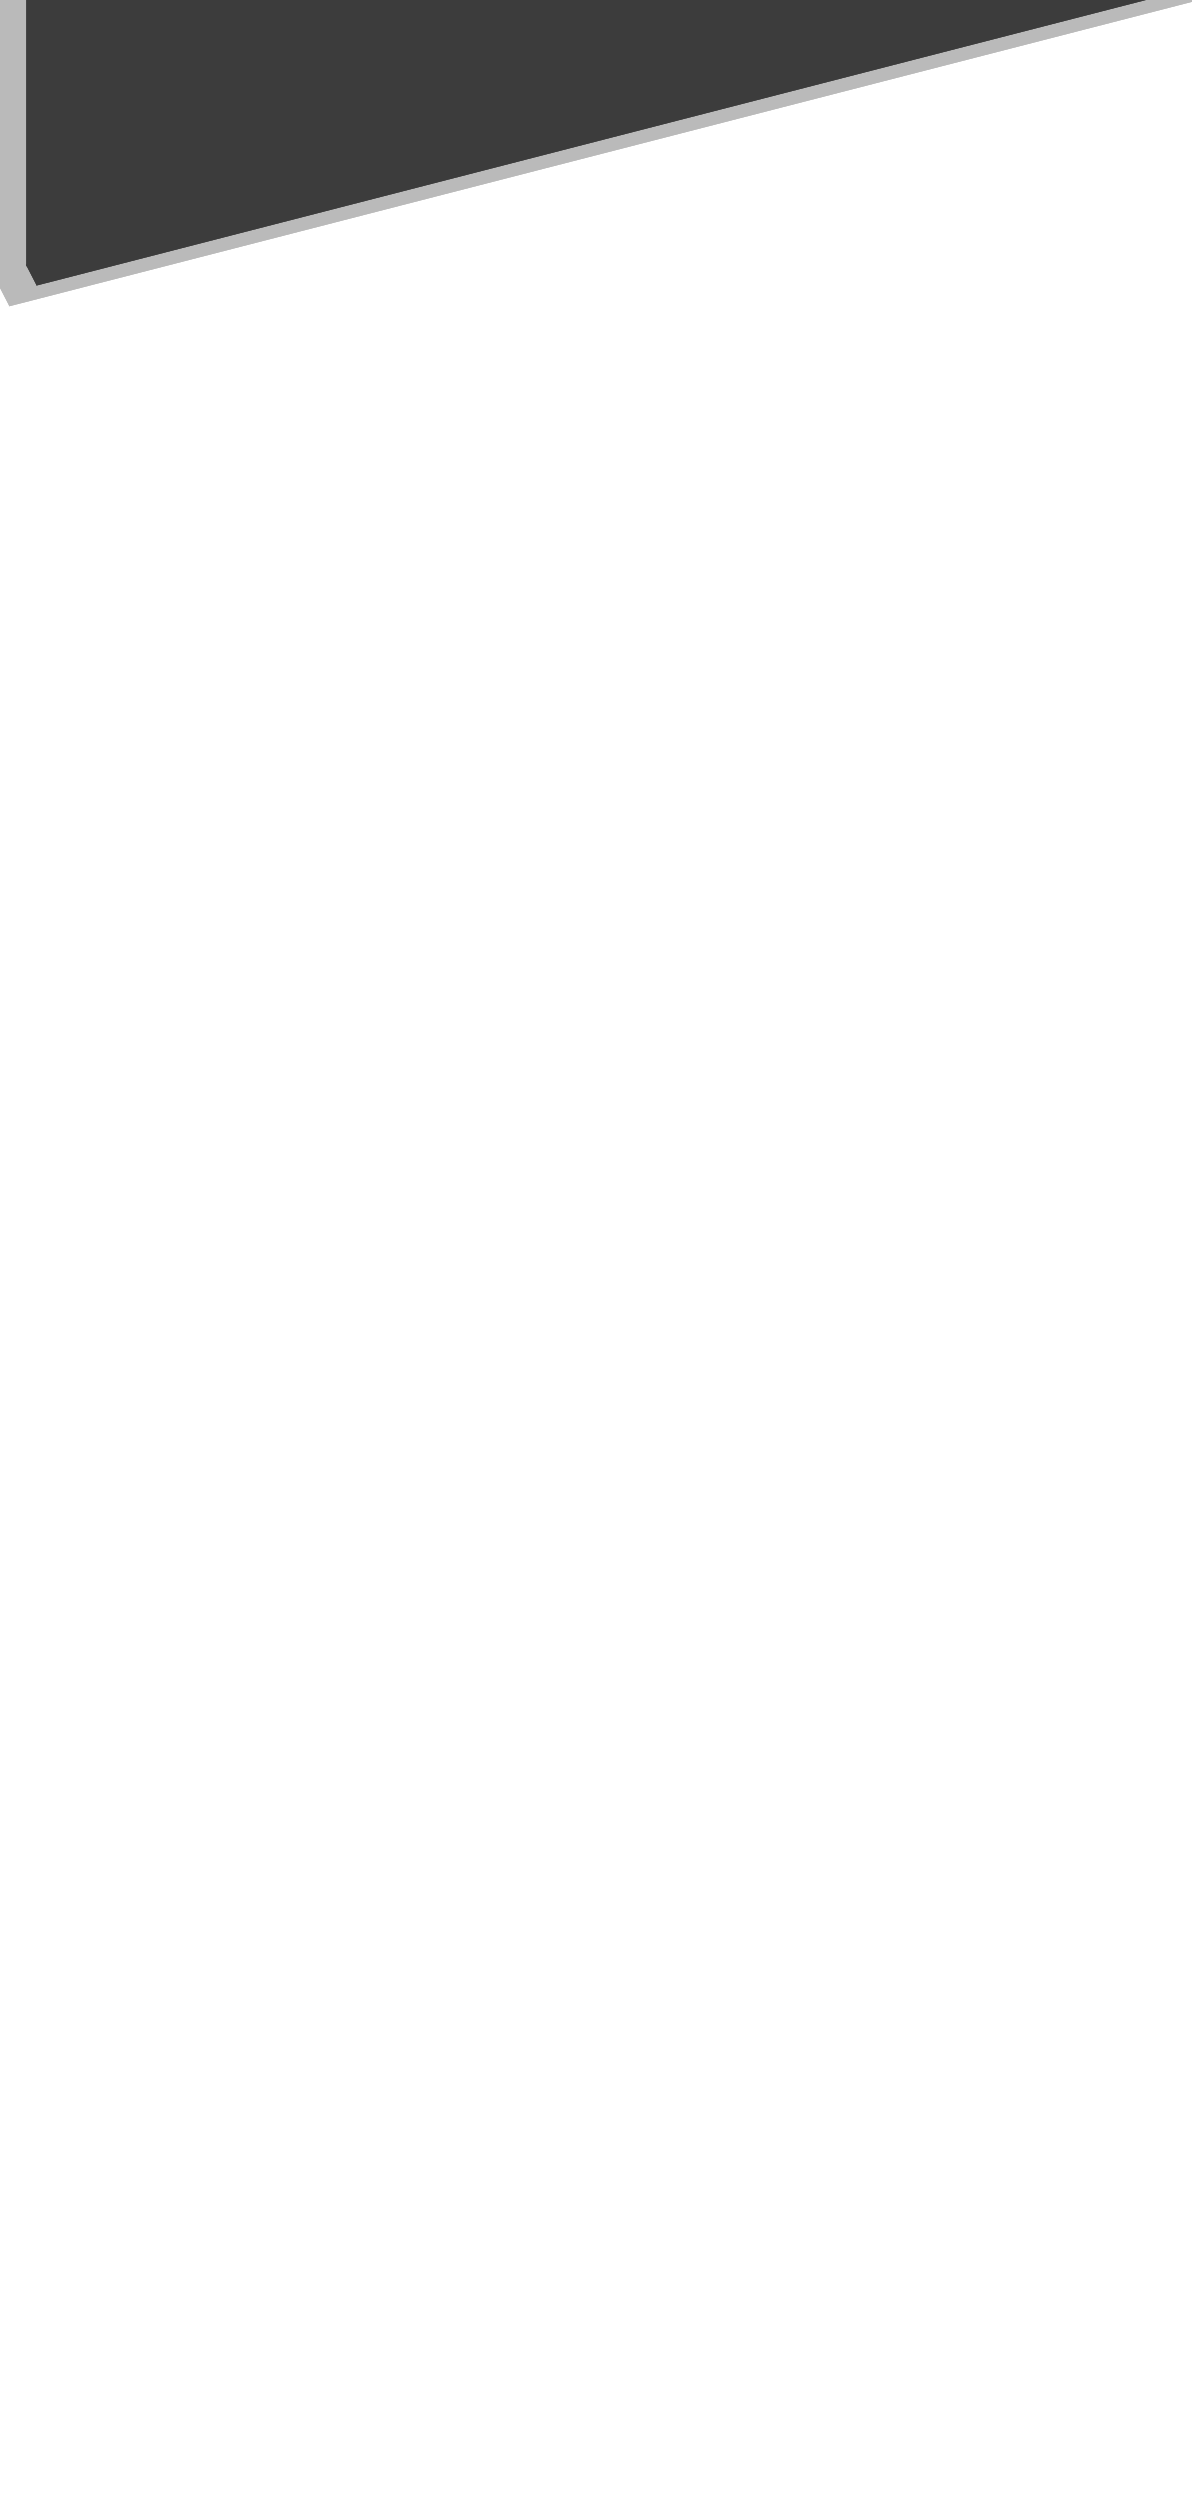
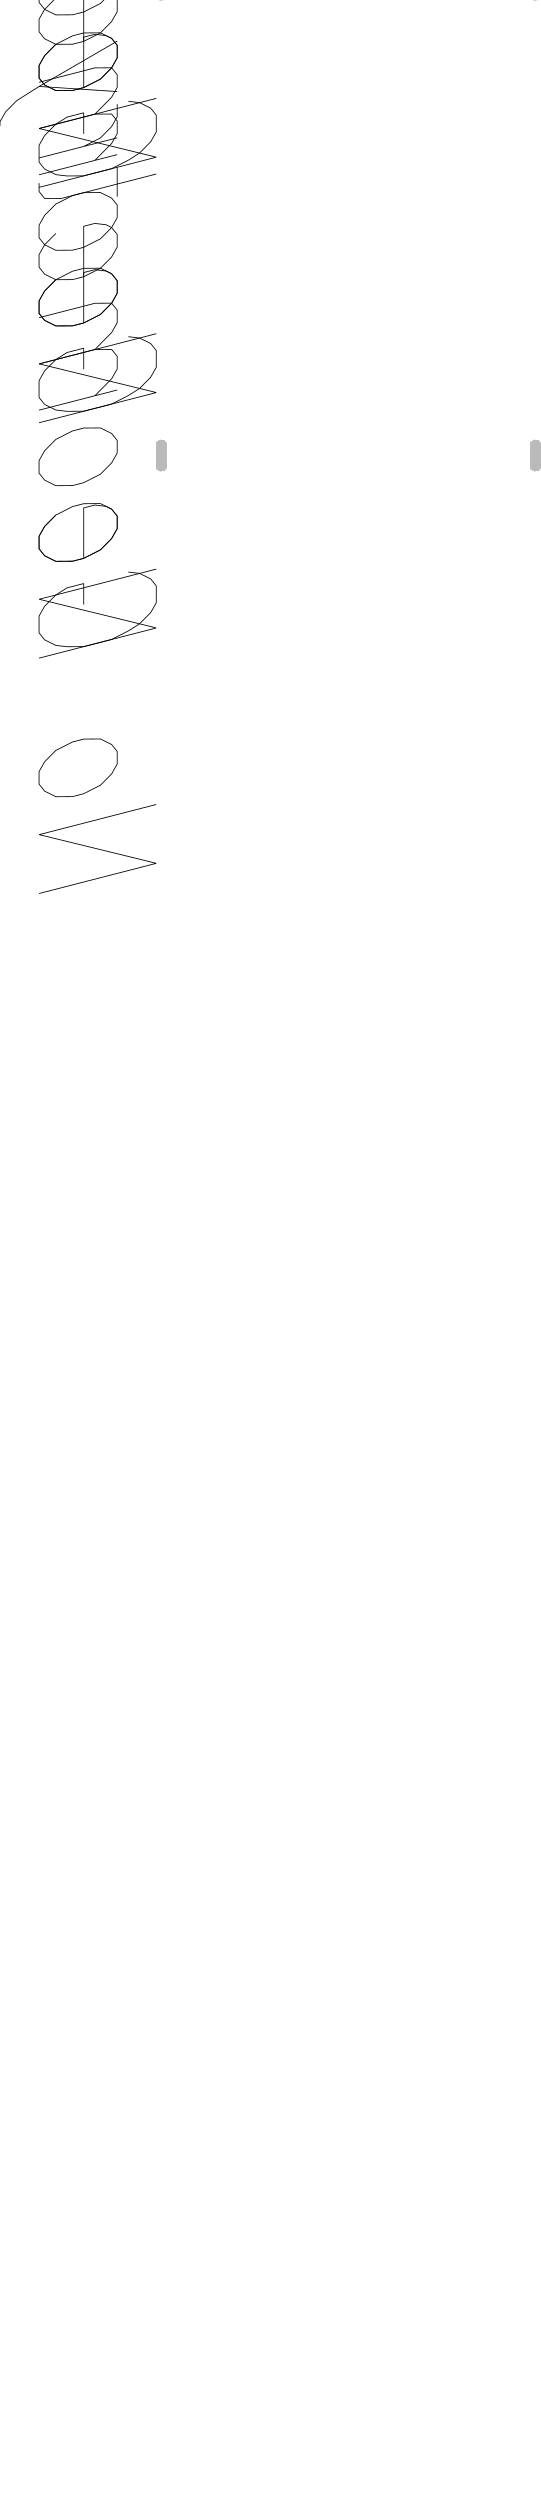
- <svg xmlns="http://www.w3.org/2000/svg" baseProfile="tiny" height="129.227mm" width="61.587mm" viewBox="-0.513 -7.886 61.587 129.227" version="1.1" stroke="black" stroke-width=".1" fill="none">
-   <path fill="#bababa" stroke="#bababa" d="M0.896 -20.362 L1.409 -19.366 L1.409 6.815 L0.896 5.819 z" />
-   <path fill="#bababa" stroke="#bababa" d="M59.151 -9.176 L59.664 -8.18 L59.664 -34.361 L59.151 -35.357 z" />
-   <path fill="#bababa" stroke="#bababa" d="M0.896 5.819 L1.409 6.815 L59.664 -8.18 L59.151 -9.176 z" />
-   <path fill="#bababa" stroke="#bababa" d="M59.151 -35.357 L59.664 -34.361 L1.409 -19.366 L0.896 -20.362 z" />
-   <path fill="#bababa" stroke="#bababa" d="M61.074 -35.432 L61.074 -7.835 L60.56 -8.831 L60.56 -36.428 z" />
-   <path fill="#bababa" stroke="#bababa" d="M0 -19.711 L61.074 -35.432 L60.56 -36.428 L-0.513 -20.707 z" />
-   <path fill="#bababa" stroke="#bababa" d="M-1.162010433609356e-15 7.886 L-2.065452237610005e-15 -19.711 L-0.513 -20.707 L-0.513 6.89 z" />
-   <path fill="#bababa" stroke="#bababa" d="M61.074 -7.835 L0 7.886 L-0.513 6.89 L60.56 -8.831 z" />
-   <path fill="#bababa" stroke="#bababa" d="M60.56 -8.831 L-0.513 6.89 L-0.513 -20.707 L60.56 -36.428 z M1.053 -20.403 L0.896 -20.362 L0.896 5.819 L59.151 -9.176 L59.151 -35.357 z" />
-   <path fill="#bababa" stroke="#bababa" d="M0 -19.711 L0 7.886 L61.074 -7.835 L61.074 -35.432 z M1.566 -19.407 L59.664 -34.361 L59.664 -8.18 L1.409 6.815 L1.409 -19.366 z" />
-   <path fill="#3c3c3c" stroke="#3c3c3c" d="M59.151 -35.357 L59.664 -34.361 L59.664 -8.18 L59.151 -9.176 z" />
-   <path fill="#3c3c3c" stroke="#3c3c3c" d="M0.896 -20.362 L1.409 -19.366 L59.664 -34.361 L59.151 -35.357 z" />
-   <path fill="#3c3c3c" stroke="#3c3c3c" d="M0.896 5.819 L1.409 6.815 L1.409 -19.366 L0.896 -20.362 z" />
-   <path fill="#3c3c3c" stroke="#3c3c3c" d="M59.151 -9.176 L59.664 -8.18 L1.409 6.815 L0.896 5.819 z" />
-   <path fill="#3c3c3c" stroke="#3c3c3c" d="M59.151 -35.357 L59.151 -9.176 L0.896 5.819 L0.896 -20.362 z" />
-   <path fill="#3c3c3c" stroke="#3c3c3c" d="M59.664 -34.361 L1.409 -19.366 L1.409 6.815 L59.664 -8.18 z" />
-   <path fill="#bababa" stroke="#bababa" d="M0.896 -48.667 L1.409 -47.671 L1.409 -21.489 L0.896 -22.485 z" />
-   <path fill="#bababa" stroke="#bababa" d="M59.151 -37.48 L59.664 -36.484 L59.664 -62.666 L59.151 -63.662 z" />
-   <path fill="#bababa" stroke="#bababa" d="M0.896 -22.485 L1.409 -21.489 L59.664 -36.484 L59.151 -37.48 z" />
-   <path fill="#bababa" stroke="#bababa" d="M59.151 -63.662 L59.664 -62.666 L1.409 -47.671 L0.896 -48.667 z" />
-   <path fill="#bababa" stroke="#bababa" d="M61.074 -63.736 L61.074 -36.139 L60.56 -37.135 L60.56 -64.732 z" />
-   <path fill="#bababa" stroke="#bababa" d="M0 -48.016 L61.074 -63.736 L60.56 -64.732 L-0.513 -49.012 z" />
-   <path fill="#bababa" stroke="#bababa" d="M-1.5210225143847821e-15 -20.419 L-1.188672047649628e-15 -48.016 L-0.513 -49.012 L-0.513 -21.415 z" />
-   <path fill="#bababa" stroke="#bababa" d="M61.074 -36.139 L0 -20.419 L-0.513 -21.415 L60.56 -37.135 z" />
-   <path fill="#bababa" stroke="#bababa" d="M60.56 -37.135 L-0.513 -21.415 L-0.513 -49.012 L60.56 -64.732 z M1.053 -48.707 L0.896 -48.667 L0.896 -22.485 L59.151 -37.48 L59.151 -63.662 z" />
-   <path fill="#bababa" stroke="#bababa" d="M0 -48.016 L0 -20.419 L61.074 -36.139 L61.074 -63.736 z M1.566 -47.711 L59.664 -62.666 L59.664 -36.484 L1.409 -21.489 L1.409 -47.671 z" />
-   <path fill="#3c3c3c" stroke="#3c3c3c" d="M59.151 -63.662 L59.664 -62.666 L59.664 -36.484 L59.151 -37.48 z" />
-   <path fill="#3c3c3c" stroke="#3c3c3c" d="M0.896 -48.667 L1.409 -47.671 L59.664 -62.666 L59.151 -63.662 z" />
-   <path fill="#3c3c3c" stroke="#3c3c3c" d="M0.896 -22.485 L1.409 -21.489 L1.409 -47.671 L0.896 -48.667 z" />
-   <path fill="#3c3c3c" stroke="#3c3c3c" d="M59.151 -37.48 L59.664 -36.484 L1.409 -21.489 L0.896 -22.485 z" />
-   <path fill="#3c3c3c" stroke="#3c3c3c" d="M59.151 -63.662 L59.151 -37.48 L0.896 -22.485 L0.896 -48.667 z" />
-   <path fill="#3c3c3c" stroke="#3c3c3c" d="M59.664 -62.666 L1.409 -47.671 L1.409 -21.489 L59.664 -36.484 z" />
-   <path fill="#bababa" stroke="#bababa" d="M0.896 -76.971 L1.409 -75.976 L1.409 -49.794 L0.896 -50.79 z" />
-   <path fill="#bababa" stroke="#bababa" d="M59.151 -65.785 L59.664 -64.789 L59.664 -90.971 L59.151 -91.966 z" />
-   <path fill="#bababa" stroke="#bababa" d="M0.896 -50.79 L1.409 -49.794 L59.664 -64.789 L59.151 -65.785 z" />
-   <path fill="#bababa" stroke="#bababa" d="M59.151 -91.966 L59.664 -90.971 L1.409 -75.976 L0.896 -76.971 z" />
-   <path fill="#bababa" stroke="#bababa" d="M61.074 -92.041 L61.074 -64.444 L60.56 -65.44 L60.56 -93.037 z" />
-   <path fill="#bababa" stroke="#bababa" d="M0 -76.32 L61.074 -92.041 L60.56 -93.037 L-0.513 -77.316 z" />
-   <path fill="#bababa" stroke="#bababa" d="M-6.442423244244049e-16 -48.723 L3.626527523350726e-16 -76.32 L-0.513 -77.316 L-0.513 -49.719 z" />
-   <path fill="#bababa" stroke="#bababa" d="M61.074 -64.444 L0 -48.723 L-0.513 -49.719 L60.56 -65.44 z" />
-   <path fill="#bababa" stroke="#bababa" d="M60.56 -65.44 L-0.513 -49.719 L-0.513 -77.316 L60.56 -93.037 z M1.053 -77.012 L0.896 -76.971 L0.896 -50.79 L59.151 -65.785 L59.151 -91.966 z" />
-   <path fill="#bababa" stroke="#bababa" d="M0 -76.32 L0 -48.723 L61.074 -64.444 L61.074 -92.041 z M1.566 -76.016 L59.664 -90.971 L59.664 -64.789 L1.409 -49.794 L1.409 -75.976 z" />
-   <path fill="#3c3c3c" stroke="#3c3c3c" d="M59.151 -91.966 L59.664 -90.971 L59.664 -64.789 L59.151 -65.785 z" />
-   <path fill="#3c3c3c" stroke="#3c3c3c" d="M0.896 -76.971 L1.409 -75.976 L59.664 -90.971 L59.151 -91.966 z" />
-   <path fill="#3c3c3c" stroke="#3c3c3c" d="M0.896 -50.79 L1.409 -49.794 L1.409 -75.976 L0.896 -76.971 z" />
-   <path fill="#3c3c3c" stroke="#3c3c3c" d="M59.151 -65.785 L59.664 -64.789 L1.409 -49.794 L0.896 -50.79 z" />
-   <path fill="#3c3c3c" stroke="#3c3c3c" d="M59.151 -91.966 L59.151 -65.785 L0.896 -50.79 L0.896 -76.971 z" />
-   <path fill="#3c3c3c" stroke="#3c3c3c" d="M59.664 -90.971 L1.409 -75.976 L1.409 -49.794 L59.664 -64.789 z" />
-   <path fill="#bababa" stroke="#bababa" d="M0.896 -105.276 L1.409 -104.28 L1.409 -78.098 L0.896 -79.094 z" />
-   <path fill="#bababa" stroke="#bababa" d="M59.151 -94.089 L59.664 -93.093 L59.664 -119.275 L59.151 -120.271 z" />
-   <path fill="#bababa" stroke="#bababa" d="M0.896 -79.094 L1.409 -78.098 L59.664 -93.093 L59.151 -94.089 z" />
-   <path fill="#bababa" stroke="#bababa" d="M59.151 -120.271 L59.664 -119.275 L1.409 -104.28 L0.896 -105.276 z" />
-   <path fill="#bababa" stroke="#bababa" d="M61.074 -120.346 L61.074 -92.749 L60.56 -93.745 L60.56 -121.341 z" />
-   <path fill="#bababa" stroke="#bababa" d="M0 -104.625 L61.074 -120.346 L60.56 -121.341 L-0.513 -105.621 z" />
-   <path fill="#bababa" stroke="#bababa" d="M-2.2390466759356338e-15 -77.028 L3.2630667723684205e-15 -104.625 L-0.513 -105.621 L-0.513 -78.024 z" />
-   <path fill="#bababa" stroke="#bababa" d="M61.074 -92.749 L0 -77.028 L-0.513 -78.024 L60.56 -93.745 z" />
-   <path fill="#bababa" stroke="#bababa" d="M60.56 -93.745 L-0.513 -78.024 L-0.513 -105.621 L60.56 -121.341 z M1.053 -105.316 L0.896 -105.276 L0.896 -79.094 L59.151 -94.089 L59.151 -120.271 z" />
-   <path fill="#bababa" stroke="#bababa" d="M0 -104.625 L0 -77.028 L61.074 -92.749 L61.074 -120.346 z M1.566 -104.32 L59.664 -119.275 L59.664 -93.093 L1.409 -78.098 L1.409 -104.28 z" />
-   <path fill="#3c3c3c" stroke="#3c3c3c" d="M59.151 -120.271 L59.664 -119.275 L59.664 -93.093 L59.151 -94.089 z" />
-   <path fill="#3c3c3c" stroke="#3c3c3c" d="M0.896 -105.276 L1.409 -104.28 L59.664 -119.275 L59.151 -120.271 z" />
-   <path fill="#3c3c3c" stroke="#3c3c3c" d="M0.896 -79.094 L1.409 -78.098 L1.409 -104.28 L0.896 -105.276 z" />
-   <path fill="#3c3c3c" stroke="#3c3c3c" d="M59.151 -94.089 L59.664 -93.093 L1.409 -78.098 L0.896 -79.094 z" />
-   <path fill="#3c3c3c" stroke="#3c3c3c" d="M59.151 -120.271 L59.151 -94.089 L0.896 -79.094 L0.896 -105.276 z" />
-   <path fill="#3c3c3c" stroke="#3c3c3c" d="M59.664 -119.275 L1.409 -104.28 L1.409 -78.098 L59.664 -93.093 z" />
+ <svg xmlns="http://www.w3.org/2000/svg" baseProfile="tiny" height="300.627mm" width="65.021mm" viewBox="-9.396 -53.721 65.021 300.627" version="1.1" stroke="black" stroke-width=".1" fill="none">
+   <path fill="#bababa" stroke="#bababa" d="M10.625 -0.353 L10.625 2.474 L10.389 2.82 L10.389 -0.007 z" />
+   <path fill="#bababa" stroke="#bababa" d="M10.389 -0.699 L10.389 2.128 L10.625 2.474 L10.625 -0.353 z" />
+   <path fill="#bababa" stroke="#bababa" d="M9.861 -0.784 L9.861 2.043 L10.389 2.128 L10.389 -0.699 z" />
+   <path fill="#bababa" stroke="#bababa" d="M9.437 -0.545 L9.437 2.281 L9.861 2.043 L9.861 -0.784 z" />
+   <path fill="#bababa" stroke="#bababa" d="M9.438 -0.16 L9.438 2.666 L9.438 2.281 L9.438 -0.545 z" />
+   <path fill="#bababa" stroke="#bababa" d="M10.389 -0.007 L10.389 2.82 L9.861 2.905 L9.861 0.078 z" />
+   <path fill="#bababa" stroke="#bababa" d="M9.861 0.078 L9.861 2.905 L9.438 2.666 L9.438 -0.16 z" />
+   <path fill="#bababa" stroke="#bababa" d="M10.625 -0.353 L10.389 -0.007 L9.861 0.078 L9.438 -0.16 L9.438 -0.545 L9.861 -0.784 L10.389 -0.699 z" />
+   <path fill="#bababa" stroke="#bababa" d="M10.625 2.474 L10.389 2.128 L9.861 2.043 L9.438 2.281 L9.438 2.666 L9.861 2.905 L10.389 2.82 z" />
+   <path fill="#bababa" stroke="#bababa" d="M55.625 -0.353 L55.625 2.474 L55.389 2.82 L55.389 -0.007 z" />
+   <path fill="#bababa" stroke="#bababa" d="M55.389 -0.699 L55.389 2.128 L55.625 2.474 L55.625 -0.353 z" />
+   <path fill="#bababa" stroke="#bababa" d="M54.861 -0.784 L54.861 2.043 L55.389 2.128 L55.389 -0.699 z" />
+   <path fill="#bababa" stroke="#bababa" d="M54.437 -0.545 L54.437 2.281 L54.861 2.043 L54.861 -0.784 z" />
+   <path fill="#bababa" stroke="#bababa" d="M54.438 -0.16 L54.438 2.666 L54.438 2.281 L54.438 -0.545 z" />
+   <path fill="#bababa" stroke="#bababa" d="M55.389 -0.007 L55.389 2.82 L54.861 2.905 L54.861 0.078 z" />
+   <path fill="#bababa" stroke="#bababa" d="M54.861 0.078 L54.861 2.905 L54.438 2.666 L54.438 -0.16 z" />
+   <path fill="#bababa" stroke="#bababa" d="M55.625 -0.353 L55.389 -0.007 L54.861 0.078 L54.438 -0.16 L54.438 -0.545 L54.861 -0.784 L55.389 -0.699 z" />
+   <path fill="#bababa" stroke="#bababa" d="M55.625 2.474 L55.389 2.128 L54.861 2.043 L54.438 2.281 L54.438 2.666 L54.861 2.905 L55.389 2.82 z" />
+   <path fill="#bababa" stroke="#bababa" d="M10.625 -56.962 L10.625 -54.135 L10.389 -53.789 L10.389 -56.616 z" />
+   <path fill="#bababa" stroke="#bababa" d="M10.389 -57.308 L10.389 -54.482 L10.625 -54.135 L10.625 -56.962 z" />
+   <path fill="#bababa" stroke="#bababa" d="M9.861 -57.393 L9.861 -54.566 L10.389 -54.482 L10.389 -57.308 z" />
+   <path fill="#bababa" stroke="#bababa" d="M9.437 -57.154 L9.437 -54.328 L9.861 -54.566 L9.861 -57.393 z" />
+   <path fill="#bababa" stroke="#bababa" d="M9.438 -56.77 L9.438 -53.943 L9.438 -54.328 L9.438 -57.154 z" />
+   <path fill="#bababa" stroke="#bababa" d="M10.389 -56.616 L10.389 -53.789 L9.861 -53.705 L9.861 -56.531 z" />
+   <path fill="#bababa" stroke="#bababa" d="M9.861 -56.531 L9.861 -53.705 L9.438 -53.943 L9.438 -56.77 z" />
+   <path fill="#bababa" stroke="#bababa" d="M10.625 -56.962 L10.389 -56.616 L9.861 -56.531 L9.438 -56.77 L9.438 -57.154 L9.861 -57.393 L10.389 -57.308 z" />
+   <path fill="#bababa" stroke="#bababa" d="M10.625 -54.135 L10.389 -54.482 L9.861 -54.566 L9.438 -54.328 L9.438 -53.943 L9.861 -53.705 L10.389 -53.789 z" />
+   <path fill="#bababa" stroke="#bababa" d="M55.625 -56.962 L55.625 -54.135 L55.389 -53.789 L55.389 -56.616 z" />
+   <path fill="#bababa" stroke="#bababa" d="M55.389 -57.308 L55.389 -54.482 L55.625 -54.135 L55.625 -56.962 z" />
+   <path fill="#bababa" stroke="#bababa" d="M54.861 -57.393 L54.861 -54.566 L55.389 -54.482 L55.389 -57.308 z" />
+   <path fill="#bababa" stroke="#bababa" d="M54.437 -57.154 L54.437 -54.328 L54.861 -54.566 L54.861 -57.393 z" />
+   <path fill="#bababa" stroke="#bababa" d="M54.438 -56.77 L54.438 -53.943 L54.438 -54.328 L54.438 -57.154 z" />
+   <path fill="#bababa" stroke="#bababa" d="M55.389 -56.616 L55.389 -53.789 L54.861 -53.705 L54.861 -56.531 z" />
+   <path fill="#bababa" stroke="#bababa" d="M54.861 -56.531 L54.861 -53.705 L54.438 -53.943 L54.438 -56.77 z" />
+   <path fill="#bababa" stroke="#bababa" d="M55.625 -56.962 L55.389 -56.616 L54.861 -56.531 L54.438 -56.77 L54.438 -57.154 L54.861 -57.393 L55.389 -57.308 z" />
+   <path fill="#bababa" stroke="#bababa" d="M55.625 -54.135 L55.389 -54.482 L54.861 -54.566 L54.438 -54.328 L54.438 -53.943 L54.861 -53.705 L55.389 -53.789 z" />
+   <path fill="#bababa" stroke="#bababa" d="M10.625 -113.571 L10.625 -110.745 L10.389 -110.398 L10.389 -113.225 z" />
+   <path fill="#bababa" stroke="#bababa" d="M10.389 -113.917 L10.389 -111.091 L10.625 -110.745 L10.625 -113.571 z" />
+   <path fill="#bababa" stroke="#bababa" d="M9.861 -114.002 L9.861 -111.176 L10.389 -111.091 L10.389 -113.917 z" />
+   <path fill="#bababa" stroke="#bababa" d="M9.437 -113.763 L9.437 -110.937 L9.861 -111.176 L9.861 -114.002 z" />
+   <path fill="#bababa" stroke="#bababa" d="M9.438 -113.379 L9.438 -110.552 L9.438 -110.937 L9.438 -113.763 z" />
+   <path fill="#bababa" stroke="#bababa" d="M10.389 -113.225 L10.389 -110.398 L9.861 -110.314 L9.861 -113.14 z" />
+   <path fill="#bababa" stroke="#bababa" d="M9.861 -113.14 L9.861 -110.314 L9.438 -110.552 L9.438 -113.379 z" />
+   <path fill="#bababa" stroke="#bababa" d="M10.625 -113.571 L10.389 -113.225 L9.861 -113.14 L9.438 -113.379 L9.438 -113.763 L9.861 -114.002 L10.389 -113.917 z" />
+   <path fill="#bababa" stroke="#bababa" d="M10.625 -110.745 L10.389 -111.091 L9.861 -111.176 L9.438 -110.937 L9.438 -110.552 L9.861 -110.314 L10.389 -110.398 z" />
+   <path fill="#bababa" stroke="#bababa" d="M55.625 -113.571 L55.625 -110.745 L55.389 -110.398 L55.389 -113.225 z" />
+   <path fill="#bababa" stroke="#bababa" d="M55.389 -113.917 L55.389 -111.091 L55.625 -110.745 L55.625 -113.571 z" />
+   <path fill="#bababa" stroke="#bababa" d="M54.861 -114.002 L54.861 -111.176 L55.389 -111.091 L55.389 -113.917 z" />
+   <path fill="#bababa" stroke="#bababa" d="M54.437 -113.763 L54.437 -110.937 L54.861 -111.176 L54.861 -114.002 z" />
+   <path fill="#bababa" stroke="#bababa" d="M54.438 -113.379 L54.438 -110.552 L54.438 -110.937 L54.438 -113.763 z" />
+   <path fill="#bababa" stroke="#bababa" d="M55.389 -113.225 L55.389 -110.398 L54.861 -110.314 L54.861 -113.14 z" />
+   <path fill="#bababa" stroke="#bababa" d="M54.861 -113.14 L54.861 -110.314 L54.438 -110.552 L54.438 -113.379 z" />
+   <path fill="#bababa" stroke="#bababa" d="M55.625 -113.571 L55.389 -113.225 L54.861 -113.14 L54.438 -113.379 L54.438 -113.763 L54.861 -114.002 L55.389 -113.917 z" />
+   <path fill="#bababa" stroke="#bababa" d="M55.625 -110.745 L55.389 -111.091 L54.861 -111.176 L54.438 -110.937 L54.438 -110.552 L54.861 -110.314 L55.389 -110.398 z" />
+   <path fill="#bababa" stroke="#bababa" d="M10.625 -170.18 L10.625 -167.354 L10.389 -167.008 L10.389 -169.834 z" />
+   <path fill="#bababa" stroke="#bababa" d="M10.389 -170.526 L10.389 -167.7 L10.625 -167.354 L10.625 -170.18 z" />
+   <path fill="#bababa" stroke="#bababa" d="M9.861 -170.611 L9.861 -167.785 L10.389 -167.7 L10.389 -170.526 z" />
+   <path fill="#bababa" stroke="#bababa" d="M9.437 -170.372 L9.437 -167.546 L9.861 -167.785 L9.861 -170.611 z" />
+   <path fill="#bababa" stroke="#bababa" d="M9.438 -169.988 L9.438 -167.161 L9.438 -167.546 L9.438 -170.372 z" />
+   <path fill="#bababa" stroke="#bababa" d="M10.389 -169.834 L10.389 -167.008 L9.861 -166.923 L9.861 -169.749 z" />
+   <path fill="#bababa" stroke="#bababa" d="M9.861 -169.749 L9.861 -166.923 L9.438 -167.161 L9.438 -169.988 z" />
+   <path fill="#bababa" stroke="#bababa" d="M10.625 -170.18 L10.389 -169.834 L9.861 -169.749 L9.438 -169.988 L9.438 -170.372 L9.861 -170.611 L10.389 -170.526 z" />
+   <path fill="#bababa" stroke="#bababa" d="M10.625 -167.354 L10.389 -167.7 L9.861 -167.785 L9.438 -167.546 L9.438 -167.161 L9.861 -166.923 L10.389 -167.008 z" />
+   <path fill="#bababa" stroke="#bababa" d="M55.625 -170.18 L55.625 -167.354 L55.389 -167.008 L55.389 -169.834 z" />
+   <path fill="#bababa" stroke="#bababa" d="M55.389 -170.526 L55.389 -167.7 L55.625 -167.354 L55.625 -170.18 z" />
+   <path fill="#bababa" stroke="#bababa" d="M54.861 -170.611 L54.861 -167.785 L55.389 -167.7 L55.389 -170.526 z" />
+   <path fill="#bababa" stroke="#bababa" d="M54.437 -170.372 L54.437 -167.546 L54.861 -167.785 L54.861 -170.611 z" />
+   <path fill="#bababa" stroke="#bababa" d="M54.438 -169.988 L54.438 -167.161 L54.438 -167.546 L54.438 -170.372 z" />
+   <path fill="#bababa" stroke="#bababa" d="M55.389 -169.834 L55.389 -167.008 L54.861 -166.923 L54.861 -169.749 z" />
+   <path fill="#bababa" stroke="#bababa" d="M54.861 -169.749 L54.861 -166.923 L54.438 -167.161 L54.438 -169.988 z" />
+   <path fill="#bababa" stroke="#bababa" d="M55.625 -170.18 L55.389 -169.834 L54.861 -169.749 L54.438 -169.988 L54.438 -170.372 L54.861 -170.611 L55.389 -170.526 z" />
+   <path fill="#bababa" stroke="#bababa" d="M55.625 -167.354 L55.389 -167.7 L54.861 -167.785 L54.438 -167.546 L54.438 -167.161 L54.861 -166.923 L55.389 -167.008 z" />
+   <path fill="#bababa" stroke="#bababa" d="M10.625 -226.789 L10.625 -223.963 L10.389 -223.617 L10.389 -226.443 z" />
+   <path fill="#bababa" stroke="#bababa" d="M10.389 -227.135 L10.389 -224.309 L10.625 -223.963 L10.625 -226.789 z" />
+   <path fill="#bababa" stroke="#bababa" d="M9.861 -227.22 L9.861 -224.394 L10.389 -224.309 L10.389 -227.135 z" />
+   <path fill="#bababa" stroke="#bababa" d="M9.437 -226.982 L9.437 -224.155 L9.861 -224.394 L9.861 -227.22 z" />
+   <path fill="#bababa" stroke="#bababa" d="M9.438 -226.597 L9.438 -223.771 L9.438 -224.155 L9.438 -226.982 z" />
+   <path fill="#bababa" stroke="#bababa" d="M10.389 -226.443 L10.389 -223.617 L9.861 -223.532 L9.861 -226.358 z" />
+   <path fill="#bababa" stroke="#bababa" d="M9.861 -226.358 L9.861 -223.532 L9.438 -223.771 L9.438 -226.597 z" />
+   <path fill="#bababa" stroke="#bababa" d="M10.625 -226.789 L10.389 -226.443 L9.861 -226.358 L9.438 -226.597 L9.438 -226.982 L9.861 -227.22 L10.389 -227.135 z" />
+   <path fill="#bababa" stroke="#bababa" d="M10.625 -223.963 L10.389 -224.309 L9.861 -224.394 L9.438 -224.155 L9.438 -223.771 L9.861 -223.532 L10.389 -223.617 z" />
+   <path fill="#bababa" stroke="#bababa" d="M55.625 -226.789 L55.625 -223.963 L55.389 -223.617 L55.389 -226.443 z" />
+   <path fill="#bababa" stroke="#bababa" d="M55.389 -227.135 L55.389 -224.309 L55.625 -223.963 L55.625 -226.789 z" />
+   <path fill="#bababa" stroke="#bababa" d="M54.861 -227.22 L54.861 -224.394 L55.389 -224.309 L55.389 -227.135 z" />
+   <path fill="#bababa" stroke="#bababa" d="M54.437 -226.982 L54.437 -224.155 L54.861 -224.394 L54.861 -227.22 z" />
+   <path fill="#bababa" stroke="#bababa" d="M54.438 -226.597 L54.438 -223.771 L54.438 -224.155 L54.438 -226.982 z" />
+   <path fill="#bababa" stroke="#bababa" d="M55.389 -226.443 L55.389 -223.617 L54.861 -223.532 L54.861 -226.358 z" />
+   <path fill="#bababa" stroke="#bababa" d="M54.861 -226.358 L54.861 -223.532 L54.438 -223.771 L54.438 -226.597 z" />
+   <path fill="#bababa" stroke="#bababa" d="M55.625 -226.789 L55.389 -226.443 L54.861 -226.358 L54.438 -226.597 L54.438 -226.982 L54.861 -227.22 L55.389 -227.135 z" />
+   <path fill="#bababa" stroke="#bababa" d="M55.625 -223.963 L55.389 -224.309 L54.861 -224.394 L54.438 -224.155 L54.438 -223.771 L54.861 -223.532 L55.389 -223.617 z" />
+   <path fill="none" stroke="#000000" d="M 9.396 50.094 L -4.698 53.721 M 9.396 50.094 L -4.698 46.645 M 9.396 43.017 L -4.698 46.645 M 4.698 38.161 L 4.027 39.345 L 2.685 40.701 L 0.671 41.725 L -0.671 42.071 L -2.685 42.083 L -4.027 41.418 L -4.698 40.58 L -4.698 39.064 L -4.027 37.88 L -2.685 36.524 L -0.671 35.5 L 0.671 35.154 L 2.685 35.142 L 4.027 35.807 L 4.698 36.645 L 4.698 38.161 M 6.04 15.071 L 7.383 15.231 L 8.725 15.896 L 9.396 16.735 L 9.396 18.756 L 8.725 19.94 L 7.383 21.296 L 6.04 22.147 L 4.027 23.171 L 0.671 24.035 L -1.342 24.048 L -2.685 23.888 L -4.027 23.222 L -4.698 22.384 L -4.698 20.362 L -4.027 19.179 L -2.685 17.822 L -1.342 16.971 L 0.671 16.453 M 0.671 18.98 L 0.671 16.453 M 0.671 13.421 L 0.671 7.355 L 2.013 7.01 L 3.356 7.17 L 4.027 7.502 L 4.698 8.341 L 4.698 9.857 L 4.027 11.04 L 2.685 12.397 L 0.671 13.421 L -0.671 13.766 L -2.685 13.779 L -4.027 13.114 L -4.698 12.275 L -4.698 10.759 L -4.027 9.575 L -2.685 8.219 M 4.698 0.759 L 4.027 1.943 L 2.685 3.299 L 0.671 4.323 L -0.671 4.668 L -2.685 4.681 L -4.027 4.016 L -4.698 3.178 L -4.698 1.661 L -4.027 0.478 L -2.685 -0.879 L -0.671 -1.903 L 0.671 -2.248 L 2.685 -2.261 L 4.027 -1.595 L 4.698 -0.757 L 4.698 0.759 M 4.698 -6.823 L -4.698 -4.404 M 2.013 -6.132 L 4.027 -8.166 L 4.698 -9.35 L 4.698 -10.866 L 4.027 -11.704 L 2.013 -11.691 L -4.698 -9.964 M 2.013 -11.691 L 4.027 -13.726 L 4.698 -14.91 L 4.698 -16.426 L 4.027 -17.264 L 2.013 -17.251 L -4.698 -15.524 M 0.671 -20.444 L 0.671 -26.509 L 2.013 -26.855 L 3.356 -26.695 L 4.027 -26.362 L 4.698 -25.524 L 4.698 -24.008 L 4.027 -22.824 L 2.685 -21.468 L 0.671 -20.444 L -0.671 -20.098 L -2.685 -20.085 L -4.027 -20.751 L -4.698 -21.589 L -4.698 -23.105 L -4.027 -24.289 L -2.685 -25.645 M 9.396 -32.798 L -2.013 -29.862 L -4.027 -29.849 L -4.698 -30.687 L -4.698 -31.698 M 4.698 -30.073 L 4.698 -33.611 M 4.698 -37.149 L -4.698 -34.73 M 0.671 -36.112 L 2.685 -37.136 L 4.027 -38.493 L 4.698 -39.676 L 4.698 -41.192 M 4.698 -42.709 L -4.698 -43.323 M 4.698 -48.774 L -4.698 -43.323 L -7.383 -41.621 L -8.725 -40.265 L -9.396 -39.081 L -9.396 -38.575" />
+   <path fill="none" stroke="#000000" d="M 9.396 21.789 L -4.698 25.417 M 9.396 21.789 L -4.698 18.341 M 9.396 14.713 L -4.698 18.341 M 4.698 9.857 L 4.027 11.04 L 2.685 12.397 L 0.671 13.421 L -0.671 13.766 L -2.685 13.779 L -4.027 13.114 L -4.698 12.275 L -4.698 10.759 L -4.027 9.575 L -2.685 8.219 L -0.671 7.195 L 0.671 6.85 L 2.685 6.837 L 4.027 7.502 L 4.698 8.341 L 4.698 9.857 M 6.04 -13.233 L 7.383 -13.073 L 8.725 -12.408 L 9.396 -11.57 L 9.396 -9.548 L 8.725 -8.365 L 7.383 -7.008 L 6.04 -6.157 L 4.027 -5.134 L 0.671 -4.27 L -1.342 -4.257 L -2.685 -4.417 L -4.027 -5.082 L -4.698 -5.92 L -4.698 -7.942 L -4.027 -9.126 L -2.685 -10.482 L -1.342 -11.333 L 0.671 -11.851 M 0.671 -9.324 L 0.671 -11.851 M 0.671 -14.884 L 0.671 -20.949 L 2.013 -21.295 L 3.356 -21.135 L 4.027 -20.802 L 4.698 -19.964 L 4.698 -18.448 L 4.027 -17.264 L 2.685 -15.908 L 0.671 -14.884 L -0.671 -14.538 L -2.685 -14.526 L -4.027 -15.191 L -4.698 -16.029 L -4.698 -17.545 L -4.027 -18.729 L -2.685 -20.085 M 4.698 -27.546 L 4.027 -26.362 L 2.685 -25.006 L 0.671 -23.982 L -0.671 -23.636 L -2.685 -23.624 L -4.027 -24.289 L -4.698 -25.127 L -4.698 -26.643 L -4.027 -27.827 L -2.685 -29.183 L -0.671 -30.207 L 0.671 -30.553 L 2.685 -30.565 L 4.027 -29.9 L 4.698 -29.062 L 4.698 -27.546 M 4.698 -35.127 L -4.698 -32.709 M 2.013 -34.436 L 4.027 -36.471 L 4.698 -37.654 L 4.698 -39.171 L 4.027 -40.009 L 2.013 -39.996 L -4.698 -38.268 M 2.013 -39.996 L 4.027 -42.031 L 4.698 -43.214 L 4.698 -44.731 L 4.027 -45.569 L 2.013 -45.556 L -4.698 -43.828 M 0.671 -48.748 L 0.671 -54.814 L 2.013 -55.159 L 3.356 -54.999 L 4.027 -54.667 L 4.698 -53.828 L 4.698 -52.312 L 4.027 -51.128 L 2.685 -49.772 L 0.671 -48.748 L -0.671 -48.403 L -2.685 -48.39 L -4.027 -49.055 L -4.698 -49.894 L -4.698 -51.41 L -4.027 -52.593 L -2.685 -53.95 M 9.396 -61.103 L -2.013 -58.166 L -4.027 -58.153 L -4.698 -58.991 L -4.698 -60.002 M 4.698 -58.377 L 4.698 -61.915 M 4.698 -65.454 L -4.698 -63.035 M 0.671 -64.417 L 2.685 -65.441 L 4.027 -66.797 L 4.698 -67.981 L 4.698 -69.497 M 4.698 -71.013 L -4.698 -71.627 M 4.698 -77.079 L -4.698 -71.627 L -7.383 -69.926 L -8.725 -68.569 L -9.396 -67.385 L -9.396 -66.88" />
+   <path fill="none" stroke="#000000" d="M 9.396 -6.516 L -4.698 -2.888 M 9.396 -6.516 L -4.698 -9.964 M 9.396 -13.592 L -4.698 -9.964 M 4.698 -18.448 L 4.027 -17.264 L 2.685 -15.908 L 0.671 -14.884 L -0.671 -14.538 L -2.685 -14.526 L -4.027 -15.191 L -4.698 -16.029 L -4.698 -17.545 L -4.027 -18.729 L -2.685 -20.085 L -0.671 -21.109 L 0.671 -21.455 L 2.685 -21.468 L 4.027 -20.802 L 4.698 -19.964 L 4.698 -18.448 M 6.04 -41.538 L 7.383 -41.378 L 8.725 -40.713 L 9.396 -39.875 L 9.396 -37.853 L 8.725 -36.669 L 7.383 -35.313 L 6.04 -34.462 L 4.027 -33.438 L 0.671 -32.574 L -1.342 -32.562 L -2.685 -32.721 L -4.027 -33.387 L -4.698 -34.225 L -4.698 -36.247 L -4.027 -37.43 L -2.685 -38.787 L -1.342 -39.638 L 0.671 -40.156 M 0.671 -37.629 L 0.671 -40.156 M 0.671 -43.189 L 0.671 -49.254 L 2.013 -49.599 L 3.356 -49.439 L 4.027 -49.107 L 4.698 -48.269 L 4.698 -46.752 L 4.027 -45.569 L 2.685 -44.212 L 0.671 -43.189 L -0.671 -42.843 L -2.685 -42.83 L -4.027 -43.496 L -4.698 -44.334 L -4.698 -45.85 L -4.027 -47.034 L -2.685 -48.39 M 4.698 -55.85 L 4.027 -54.667 L 2.685 -53.31 L 0.671 -52.286 L -0.671 -51.941 L -2.685 -51.928 L -4.027 -52.593 L -4.698 -53.432 L -4.698 -54.948 L -4.027 -56.132 L -2.685 -57.488 L -0.671 -58.512 L 0.671 -58.857 L 2.685 -58.87 L 4.027 -58.205 L 4.698 -57.366 L 4.698 -55.85 M 4.698 -63.432 L -4.698 -61.013 M 2.013 -62.741 L 4.027 -64.775 L 4.698 -65.959 L 4.698 -67.475 L 4.027 -68.313 L 2.013 -68.301 L -4.698 -66.573 M 2.013 -68.301 L 4.027 -70.335 L 4.698 -71.519 L 4.698 -73.035 L 4.027 -73.873 L 2.013 -73.86 L -4.698 -72.133 M 0.671 -77.053 L 0.671 -83.118 L 2.013 -83.464 L 3.356 -83.304 L 4.027 -82.971 L 4.698 -82.133 L 4.698 -80.617 L 4.027 -79.433 L 2.685 -78.077 L 0.671 -77.053 L -0.671 -76.707 L -2.685 -76.695 L -4.027 -77.36 L -4.698 -78.198 L -4.698 -79.714 L -4.027 -80.898 L -2.685 -82.254 M 9.396 -89.408 L -2.013 -86.471 L -4.027 -86.458 L -4.698 -87.296 L -4.698 -88.307 M 4.698 -86.682 L 4.698 -90.22 M 4.698 -93.758 L -4.698 -91.34 M 0.671 -92.722 L 2.685 -93.745 L 4.027 -95.102 L 4.698 -96.285 L 4.698 -97.802 M 4.698 -99.318 L -4.698 -99.932 M 4.698 -105.383 L -4.698 -99.932 L -7.383 -98.23 L -8.725 -96.874 L -9.396 -95.69 L -9.396 -95.185" />
+   <path fill="none" stroke="#000000" d="M 9.396 -34.82 L -4.698 -31.192 M 9.396 -34.82 L -4.698 -38.268 M 9.396 -41.896 L -4.698 -38.268 M 4.698 -46.752 L 4.027 -45.569 L 2.685 -44.212 L 0.671 -43.189 L -0.671 -42.843 L -2.685 -42.83 L -4.027 -43.496 L -4.698 -44.334 L -4.698 -45.85 L -4.027 -47.034 L -2.685 -48.39 L -0.671 -49.414 L 0.671 -49.759 L 2.685 -49.772 L 4.027 -49.107 L 4.698 -48.269 L 4.698 -46.752 M 6.04 -69.843 L 7.383 -69.683 L 8.725 -69.017 L 9.396 -68.179 L 9.396 -66.157 L 8.725 -64.974 L 7.383 -63.617 L 6.04 -62.766 L 4.027 -61.743 L 0.671 -60.879 L -1.342 -60.866 L -2.685 -61.026 L -4.027 -61.691 L -4.698 -62.53 L -4.698 -64.551 L -4.027 -65.735 L -2.685 -67.091 L -1.342 -67.942 L 0.671 -68.46 M 0.671 -65.933 L 0.671 -68.46 M 0.671 -71.493 L 0.671 -77.558 L 2.013 -77.904 L 3.356 -77.744 L 4.027 -77.411 L 4.698 -76.573 L 4.698 -75.057 L 4.027 -73.873 L 2.685 -72.517 L 0.671 -71.493 L -0.671 -71.148 L -2.685 -71.135 L -4.027 -71.8 L -4.698 -72.638 L -4.698 -74.155 L -4.027 -75.338 L -2.685 -76.695 M 4.698 -84.155 L 4.027 -82.971 L 2.685 -81.615 L 0.671 -80.591 L -0.671 -80.246 L -2.685 -80.233 L -4.027 -80.898 L -4.698 -81.736 L -4.698 -83.252 L -4.027 -84.436 L -2.685 -85.793 L -0.671 -86.816 L 0.671 -87.162 L 2.685 -87.175 L 4.027 -86.509 L 4.698 -85.671 L 4.698 -84.155 M 4.698 -91.736 L -4.698 -89.318 M 2.013 -91.045 L 4.027 -93.08 L 4.698 -94.264 L 4.698 -95.78 L 4.027 -96.618 L 2.013 -96.605 L -4.698 -94.878 M 2.013 -96.605 L 4.027 -98.64 L 4.698 -99.823 L 4.698 -101.34 L 4.027 -102.178 L 2.013 -102.165 L -4.698 -100.437 M 0.671 -105.358 L 0.671 -111.423 L 2.013 -111.768 L 3.356 -111.608 L 4.027 -111.276 L 4.698 -110.438 L 4.698 -108.921 L 4.027 -107.738 L 2.685 -106.381 L 0.671 -105.358 L -0.671 -105.012 L -2.685 -104.999 L -4.027 -105.665 L -4.698 -106.503 L -4.698 -108.019 L -4.027 -109.203 L -2.685 -110.559 M 9.396 -117.712 L -2.013 -114.775 L -4.027 -114.762 L -4.698 -115.601 L -4.698 -116.611 M 4.698 -114.987 L 4.698 -118.525 M 4.698 -122.063 L -4.698 -119.644 M 0.671 -121.026 L 2.685 -122.05 L 4.027 -123.406 L 4.698 -124.59 L 4.698 -126.106 M 4.698 -127.622 L -4.698 -128.237 M 4.698 -133.688 L -4.698 -128.237 L -7.383 -126.535 L -8.725 -125.178 L -9.396 -123.995 L -9.396 -123.489" />
+   <path fill="none" stroke="#000000" d="M 9.396 -63.125 L -4.698 -59.497 M 9.396 -63.125 L -4.698 -66.573 M 9.396 -70.201 L -4.698 -66.573 M 4.698 -75.057 L 4.027 -73.873 L 2.685 -72.517 L 0.671 -71.493 L -0.671 -71.148 L -2.685 -71.135 L -4.027 -71.8 L -4.698 -72.638 L -4.698 -74.155 L -4.027 -75.338 L -2.685 -76.695 L -0.671 -77.718 L 0.671 -78.064 L 2.685 -78.077 L 4.027 -77.411 L 4.698 -76.573 L 4.698 -75.057 M 6.04 -98.147 L 7.383 -97.987 L 8.725 -97.322 L 9.396 -96.484 L 9.396 -94.462 L 8.725 -93.278 L 7.383 -91.922 L 6.04 -91.071 L 4.027 -90.047 L 0.671 -89.183 L -1.342 -89.171 L -2.685 -89.331 L -4.027 -89.996 L -4.698 -90.834 L -4.698 -92.856 L -4.027 -94.039 L -2.685 -95.396 L -1.342 -96.247 L 0.671 -96.765 M 0.671 -94.238 L 0.671 -96.765 M 0.671 -99.798 L 0.671 -105.863 L 2.013 -106.208 L 3.356 -106.049 L 4.027 -105.716 L 4.698 -104.878 L 4.698 -103.361 L 4.027 -102.178 L 2.685 -100.821 L 0.671 -99.798 L -0.671 -99.452 L -2.685 -99.439 L -4.027 -100.105 L -4.698 -100.943 L -4.698 -102.459 L -4.027 -103.643 L -2.685 -104.999 M 4.698 -112.459 L 4.027 -111.276 L 2.685 -109.919 L 0.671 -108.896 L -0.671 -108.55 L -2.685 -108.537 L -4.027 -109.203 L -4.698 -110.041 L -4.698 -111.557 L -4.027 -112.741 L -2.685 -114.097 L -0.671 -115.121 L 0.671 -115.466 L 2.685 -115.479 L 4.027 -114.814 L 4.698 -113.976 L 4.698 -112.459 M 4.698 -120.041 L -4.698 -117.622 M 2.013 -119.35 L 4.027 -121.384 L 4.698 -122.568 L 4.698 -124.084 L 4.027 -124.923 L 2.013 -124.91 L -4.698 -123.182 M 2.013 -124.91 L 4.027 -126.944 L 4.698 -128.128 L 4.698 -129.644 L 4.027 -130.482 L 2.013 -130.47 L -4.698 -128.742 M 0.671 -133.662 L 0.671 -139.727 L 2.013 -140.073 L 3.356 -139.913 L 4.027 -139.58 L 4.698 -138.742 L 4.698 -137.226 L 4.027 -136.042 L 2.685 -134.686 L 0.671 -133.662 L -0.671 -133.317 L -2.685 -133.304 L -4.027 -133.969 L -4.698 -134.807 L -4.698 -136.324 L -4.027 -137.507 L -2.685 -138.864 M 9.396 -146.017 L -2.013 -143.08 L -4.027 -143.067 L -4.698 -143.905 L -4.698 -144.916 M 4.698 -143.291 L 4.698 -146.829 M 4.698 -150.367 L -4.698 -147.949 M 0.671 -149.331 L 2.685 -150.354 L 4.027 -151.711 L 4.698 -152.894 L 4.698 -154.411 M 4.698 -155.927 L -4.698 -156.541 M 4.698 -161.992 L -4.698 -156.541 L -7.383 -154.839 L -8.725 -153.483 L -9.396 -152.299 L -9.396 -151.794" />
+   <path fill="none" stroke="#000000" d="M 9.396 -91.429 L -4.698 -87.801 M 9.396 -91.429 L -4.698 -94.878 M 9.396 -98.505 L -4.698 -94.878 M 4.698 -103.361 L 4.027 -102.178 L 2.685 -100.821 L 0.671 -99.798 L -0.671 -99.452 L -2.685 -99.439 L -4.027 -100.105 L -4.698 -100.943 L -4.698 -102.459 L -4.027 -103.643 L -2.685 -104.999 L -0.671 -106.023 L 0.671 -106.368 L 2.685 -106.381 L 4.027 -105.716 L 4.698 -104.878 L 4.698 -103.361 M 6.04 -126.452 L 7.383 -126.292 L 8.725 -125.626 L 9.396 -124.788 L 9.396 -122.766 L 8.725 -121.583 L 7.383 -120.226 L 6.04 -119.376 L 4.027 -118.352 L 0.671 -117.488 L -1.342 -117.475 L -2.685 -117.635 L -4.027 -118.301 L -4.698 -119.139 L -4.698 -121.16 L -4.027 -122.344 L -2.685 -123.7 L -1.342 -124.551 L 0.671 -125.07 M 0.671 -122.542 L 0.671 -125.07 M 0.671 -128.102 L 0.671 -134.168 L 2.013 -134.513 L 3.356 -134.353 L 4.027 -134.02 L 4.698 -133.182 L 4.698 -131.666 L 4.027 -130.482 L 2.685 -129.126 L 0.671 -128.102 L -0.671 -127.757 L -2.685 -127.744 L -4.027 -128.409 L -4.698 -129.247 L -4.698 -130.764 L -4.027 -131.947 L -2.685 -133.304 M 4.698 -140.764 L 4.027 -139.58 L 2.685 -138.224 L 0.671 -137.2 L -0.671 -136.855 L -2.685 -136.842 L -4.027 -137.507 L -4.698 -138.345 L -4.698 -139.862 L -4.027 -141.045 L -2.685 -142.402 L -0.671 -143.425 L 0.671 -143.771 L 2.685 -143.784 L 4.027 -143.118 L 4.698 -142.28 L 4.698 -140.764 M 4.698 -148.345 L -4.698 -145.927 M 2.013 -147.654 L 4.027 -149.689 L 4.698 -150.873 L 4.698 -152.389 L 4.027 -153.227 L 2.013 -153.214 L -4.698 -151.487 M 2.013 -153.214 L 4.027 -155.249 L 4.698 -156.432 L 4.698 -157.949 L 4.027 -158.787 L 2.013 -158.774 L -4.698 -157.047 M 0.671 -161.967 L 0.671 -168.032 L 2.013 -168.377 L 3.356 -168.217 L 4.027 -167.885 L 4.698 -167.047 L 4.698 -165.53 L 4.027 -164.347 L 2.685 -162.99 L 0.671 -161.967 L -0.671 -161.621 L -2.685 -161.608 L -4.027 -162.274 L -4.698 -163.112 L -4.698 -164.628 L -4.027 -165.812 L -2.685 -167.168 M 9.396 -174.321 L -2.013 -171.384 L -4.027 -171.372 L -4.698 -172.21 L -4.698 -173.221 M 4.698 -171.596 L 4.698 -175.134 M 4.698 -178.672 L -4.698 -176.253 M 0.671 -177.635 L 2.685 -178.659 L 4.027 -180.015 L 4.698 -181.199 L 4.698 -182.715 M 4.698 -184.232 L -4.698 -184.846 M 4.698 -190.297 L -4.698 -184.846 L -7.383 -183.144 L -8.725 -181.787 L -9.396 -180.604 L -9.396 -180.098" />
+   <path fill="none" stroke="#000000" d="M 9.396 -119.734 L -4.698 -116.106 M 9.396 -119.734 L -4.698 -123.182 M 9.396 -126.81 L -4.698 -123.182 M 4.698 -131.666 L 4.027 -130.482 L 2.685 -129.126 L 0.671 -128.102 L -0.671 -127.757 L -2.685 -127.744 L -4.027 -128.409 L -4.698 -129.247 L -4.698 -130.764 L -4.027 -131.947 L -2.685 -133.304 L -0.671 -134.327 L 0.671 -134.673 L 2.685 -134.686 L 4.027 -134.02 L 4.698 -133.182 L 4.698 -131.666 M 6.04 -154.756 L 7.383 -154.596 L 8.725 -153.931 L 9.396 -153.093 L 9.396 -151.071 L 8.725 -149.887 L 7.383 -148.531 L 6.04 -147.68 L 4.027 -146.656 L 0.671 -145.793 L -1.342 -145.78 L -2.685 -145.94 L -4.027 -146.605 L -4.698 -147.443 L -4.698 -149.465 L -4.027 -150.649 L -2.685 -152.005 L -1.342 -152.856 L 0.671 -153.374 M 0.671 -150.847 L 0.671 -153.374 M 0.671 -156.407 L 0.671 -162.472 L 2.013 -162.818 L 3.356 -162.658 L 4.027 -162.325 L 4.698 -161.487 L 4.698 -159.971 L 4.027 -158.787 L 2.685 -157.431 L 0.671 -156.407 L -0.671 -156.061 L -2.685 -156.048 L -4.027 -156.714 L -4.698 -157.552 L -4.698 -159.068 L -4.027 -160.252 L -2.685 -161.608 M 4.698 -169.068 L 4.027 -167.885 L 2.685 -166.528 L 0.671 -165.505 L -0.671 -165.159 L -2.685 -165.146 L -4.027 -165.812 L -4.698 -166.65 L -4.698 -168.166 L -4.027 -169.35 L -2.685 -170.706 L -0.671 -171.73 L 0.671 -172.075 L 2.685 -172.088 L 4.027 -171.423 L 4.698 -170.585 L 4.698 -169.068 M 4.698 -176.65 L -4.698 -174.231 M 2.013 -175.959 L 4.027 -177.994 L 4.698 -179.177 L 4.698 -180.694 L 4.027 -181.532 L 2.013 -181.519 L -4.698 -179.791 M 2.013 -181.519 L 4.027 -183.553 L 4.698 -184.737 L 4.698 -186.253 L 4.027 -187.091 L 2.013 -187.079 L -4.698 -185.351 M 0.671 -190.271 L 0.671 -196.336 L 2.013 -196.682 L 3.356 -196.522 L 4.027 -196.189 L 4.698 -195.351 L 4.698 -193.835 L 4.027 -192.651 L 2.685 -191.295 L 0.671 -190.271 L -0.671 -189.926 L -2.685 -189.913 L -4.027 -190.578 L -4.698 -191.416 L -4.698 -192.933 L -4.027 -194.116 L -2.685 -195.473 M 9.396 -202.626 L -2.013 -199.689 L -4.027 -199.676 L -4.698 -200.514 L -4.698 -201.525 M 4.698 -199.9 L 4.698 -203.438 M 4.698 -206.976 L -4.698 -204.558 M 0.671 -205.94 L 2.685 -206.964 L 4.027 -208.32 L 4.698 -209.504 L 4.698 -211.02 M 4.698 -212.536 L -4.698 -213.15 M 4.698 -218.601 L -4.698 -213.15 L -7.383 -211.448 L -8.725 -210.092 L -9.396 -208.908 L -9.396 -208.403" />
+   <path fill="none" stroke="#000000" d="M 9.396 -148.038 L -4.698 -144.411 M 9.396 -148.038 L -4.698 -151.487 M 9.396 -155.115 L -4.698 -151.487 M 4.698 -159.971 L 4.027 -158.787 L 2.685 -157.431 L 0.671 -156.407 L -0.671 -156.061 L -2.685 -156.048 L -4.027 -156.714 L -4.698 -157.552 L -4.698 -159.068 L -4.027 -160.252 L -2.685 -161.608 L -0.671 -162.632 L 0.671 -162.978 L 2.685 -162.99 L 4.027 -162.325 L 4.698 -161.487 L 4.698 -159.971 M 6.04 -183.061 L 7.383 -182.901 L 8.725 -182.236 L 9.396 -181.397 L 9.396 -179.376 L 8.725 -178.192 L 7.383 -176.836 L 6.04 -175.985 L 4.027 -174.961 L 0.671 -174.097 L -1.342 -174.084 L -2.685 -174.244 L -4.027 -174.91 L -4.698 -175.748 L -4.698 -177.77 L -4.027 -178.953 L -2.685 -180.31 L -1.342 -181.161 L 0.671 -181.679 M 0.671 -179.152 L 0.671 -181.679 M 0.671 -184.711 L 0.671 -190.777 L 2.013 -191.122 L 3.356 -190.962 L 4.027 -190.63 L 4.698 -189.791 L 4.698 -188.275 L 4.027 -187.091 L 2.685 -185.735 L 0.671 -184.711 L -0.671 -184.366 L -2.685 -184.353 L -4.027 -185.018 L -4.698 -185.857 L -4.698 -187.373 L -4.027 -188.557 L -2.685 -189.913 M 4.698 -197.373 L 4.027 -196.189 L 2.685 -194.833 L 0.671 -193.809 L -0.671 -193.464 L -2.685 -193.451 L -4.027 -194.116 L -4.698 -194.954 L -4.698 -196.471 L -4.027 -197.654 L -2.685 -199.011 L -0.671 -200.034 L 0.671 -200.38 L 2.685 -200.393 L 4.027 -199.727 L 4.698 -198.889 L 4.698 -197.373 M 4.698 -204.955 L -4.698 -202.536 M 2.013 -204.264 L 4.027 -206.298 L 4.698 -207.482 L 4.698 -208.998 L 4.027 -209.836 L 2.013 -209.823 L -4.698 -208.096 M 2.013 -209.823 L 4.027 -211.858 L 4.698 -213.042 L 4.698 -214.558 L 4.027 -215.396 L 2.013 -215.383 L -4.698 -213.656 M 0.671 -218.576 L 0.671 -224.641 L 2.013 -224.987 L 3.356 -224.827 L 4.027 -224.494 L 4.698 -223.656 L 4.698 -222.14 L 4.027 -220.956 L 2.685 -219.599 L 0.671 -218.576 L -0.671 -218.23 L -2.685 -218.217 L -4.027 -218.883 L -4.698 -219.721 L -4.698 -221.237 L -4.027 -222.421 L -2.685 -223.777 M 9.396 -230.93 L -2.013 -227.994 L -4.027 -227.981 L -4.698 -228.819 L -4.698 -229.83 M 4.698 -228.205 L 4.698 -231.743 M 4.698 -235.281 L -4.698 -232.862 M 0.671 -234.244 L 2.685 -235.268 L 4.027 -236.624 L 4.698 -237.808 L 4.698 -239.324 M 4.698 -240.841 L -4.698 -241.455 M 4.698 -246.906 L -4.698 -241.455 L -7.383 -239.753 L -8.725 -238.397 L -9.396 -237.213 L -9.396 -236.707" />
</svg>
